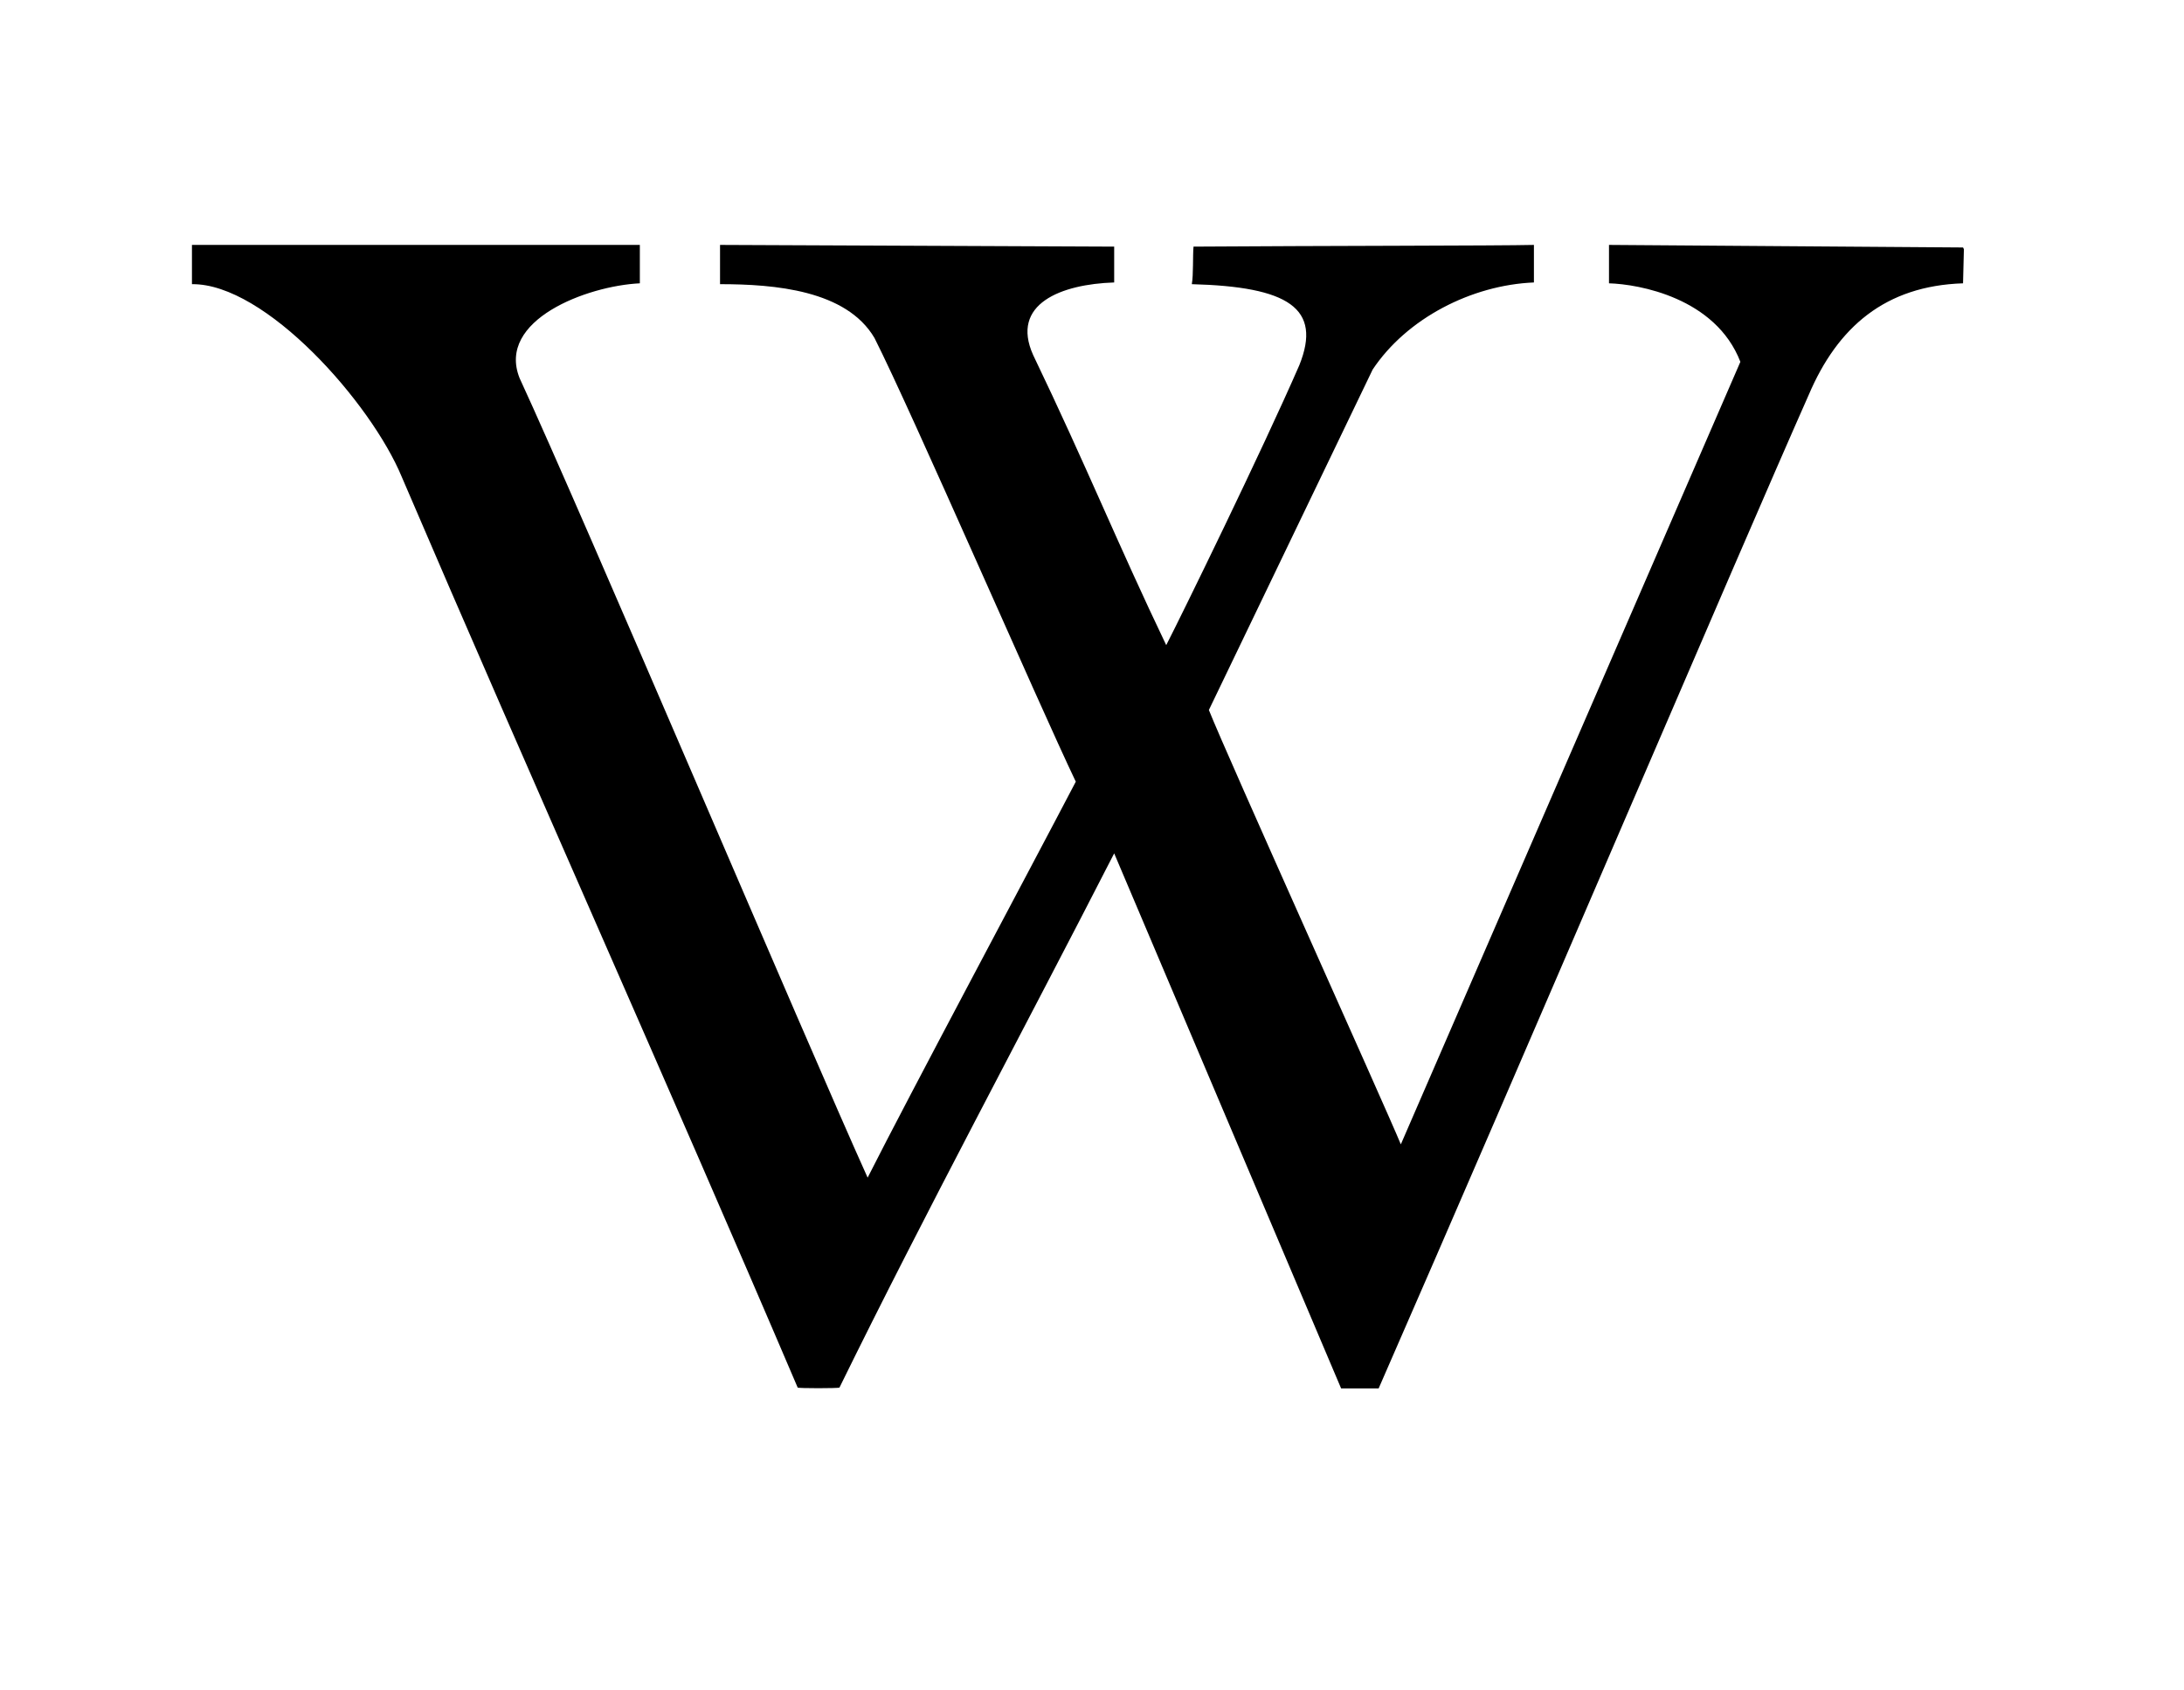
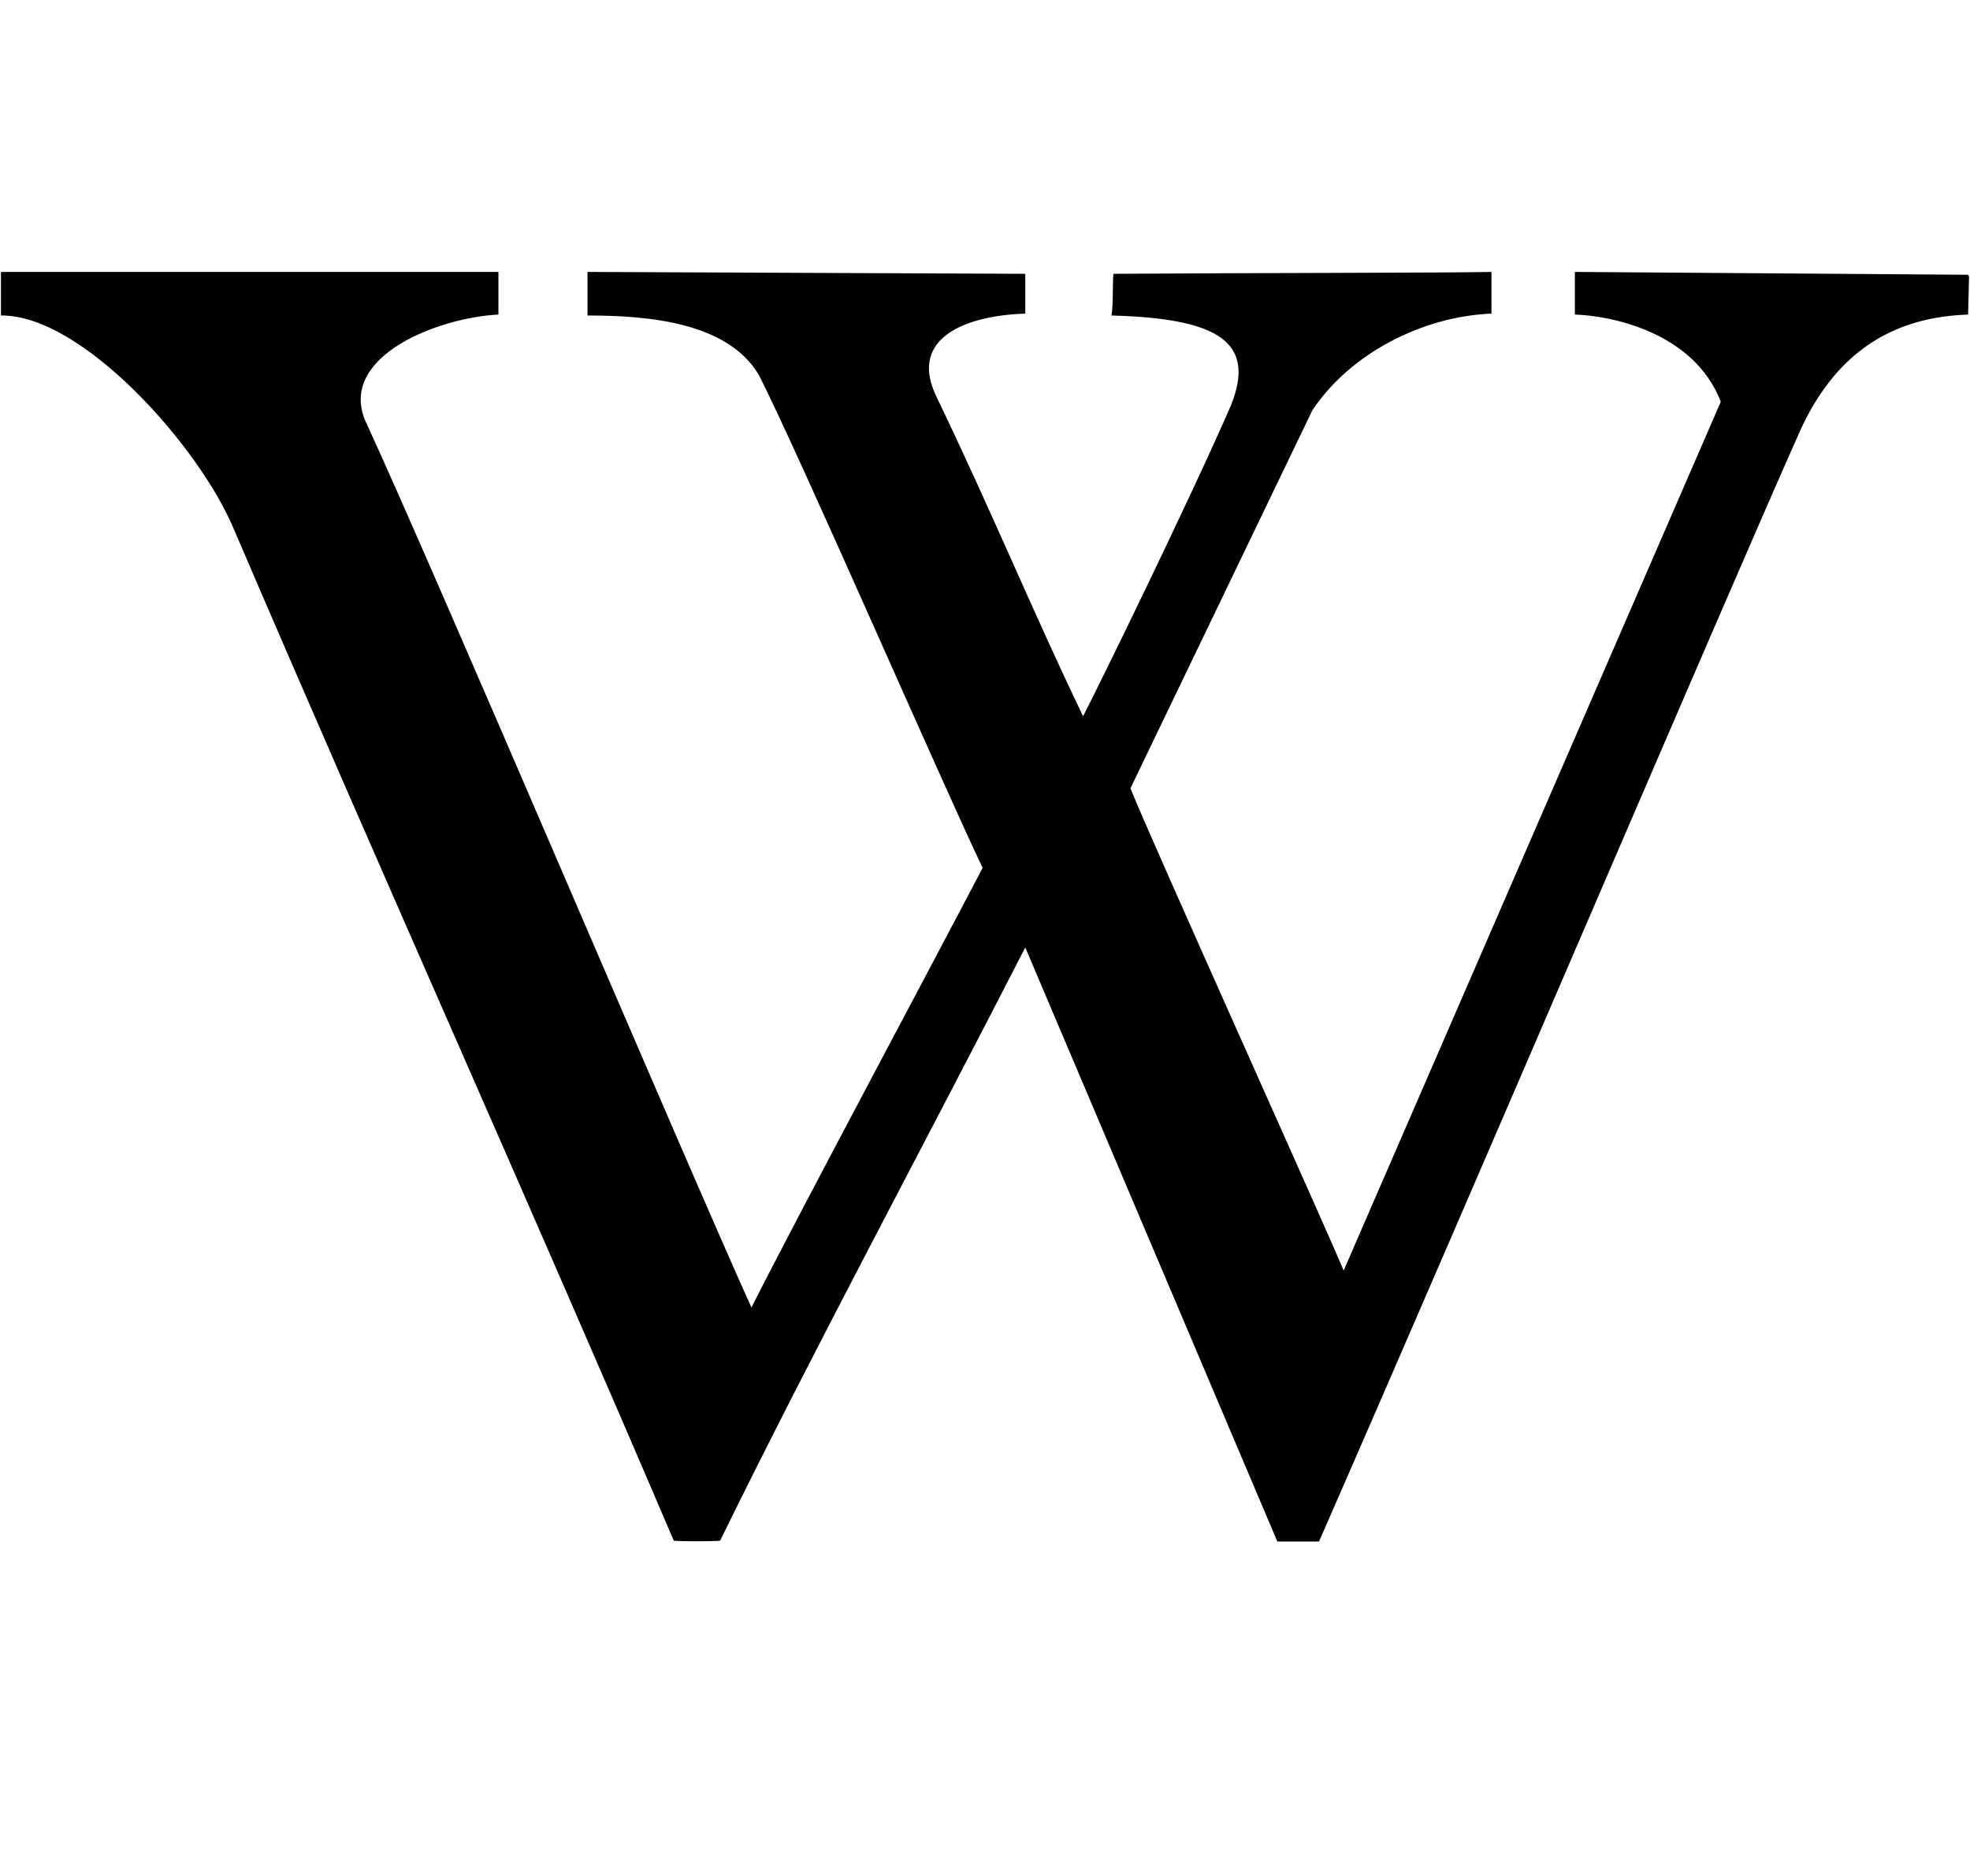
- <svg xmlns="http://www.w3.org/2000/svg" version="1.1" viewBox="0 0 2560 1980">
+ <svg xmlns="http://www.w3.org/2000/svg" version="1.1" viewBox="224 0 2079 1980">
  <path d="M1572,1627L1306,1000C1200,1207 1084,1422 984,1626C983,1627 935,1627 935,1626C783,1270 624,916 471,559C435,472 311,332 225,333C225,323 225,300 225,287L750,287L750,332C688,335 582,375 609,443C683,603 946,1223 1017,1380C1066,1283 1204,1025 1261,916C1217,824 1069,483 1025,396C992,340 908,333 844,333C844,318 844,307 844,287L1306,289L1306,331C1244,333 1184,356 1211,416C1273,545 1310,637 1367,756C1385,721 1479,529 1523,428C1550,361 1510,336 1397,333C1399,322 1398,299 1399,289C1542,288 1759,288 1798,287L1798,331C1725,334 1649,373 1609,433L1417,832C1438,885 1623,1295 1642,1341L2040,424C2011,349 1921,333 1886,332C1886,320 1886,302 1886,287L2301,290L2302,292L2301,332C2210,335 2154,383 2120,463C2037,650 1785,1241 1616,1627C1616,1627 1572,1627 1572,1627z" />
</svg>
